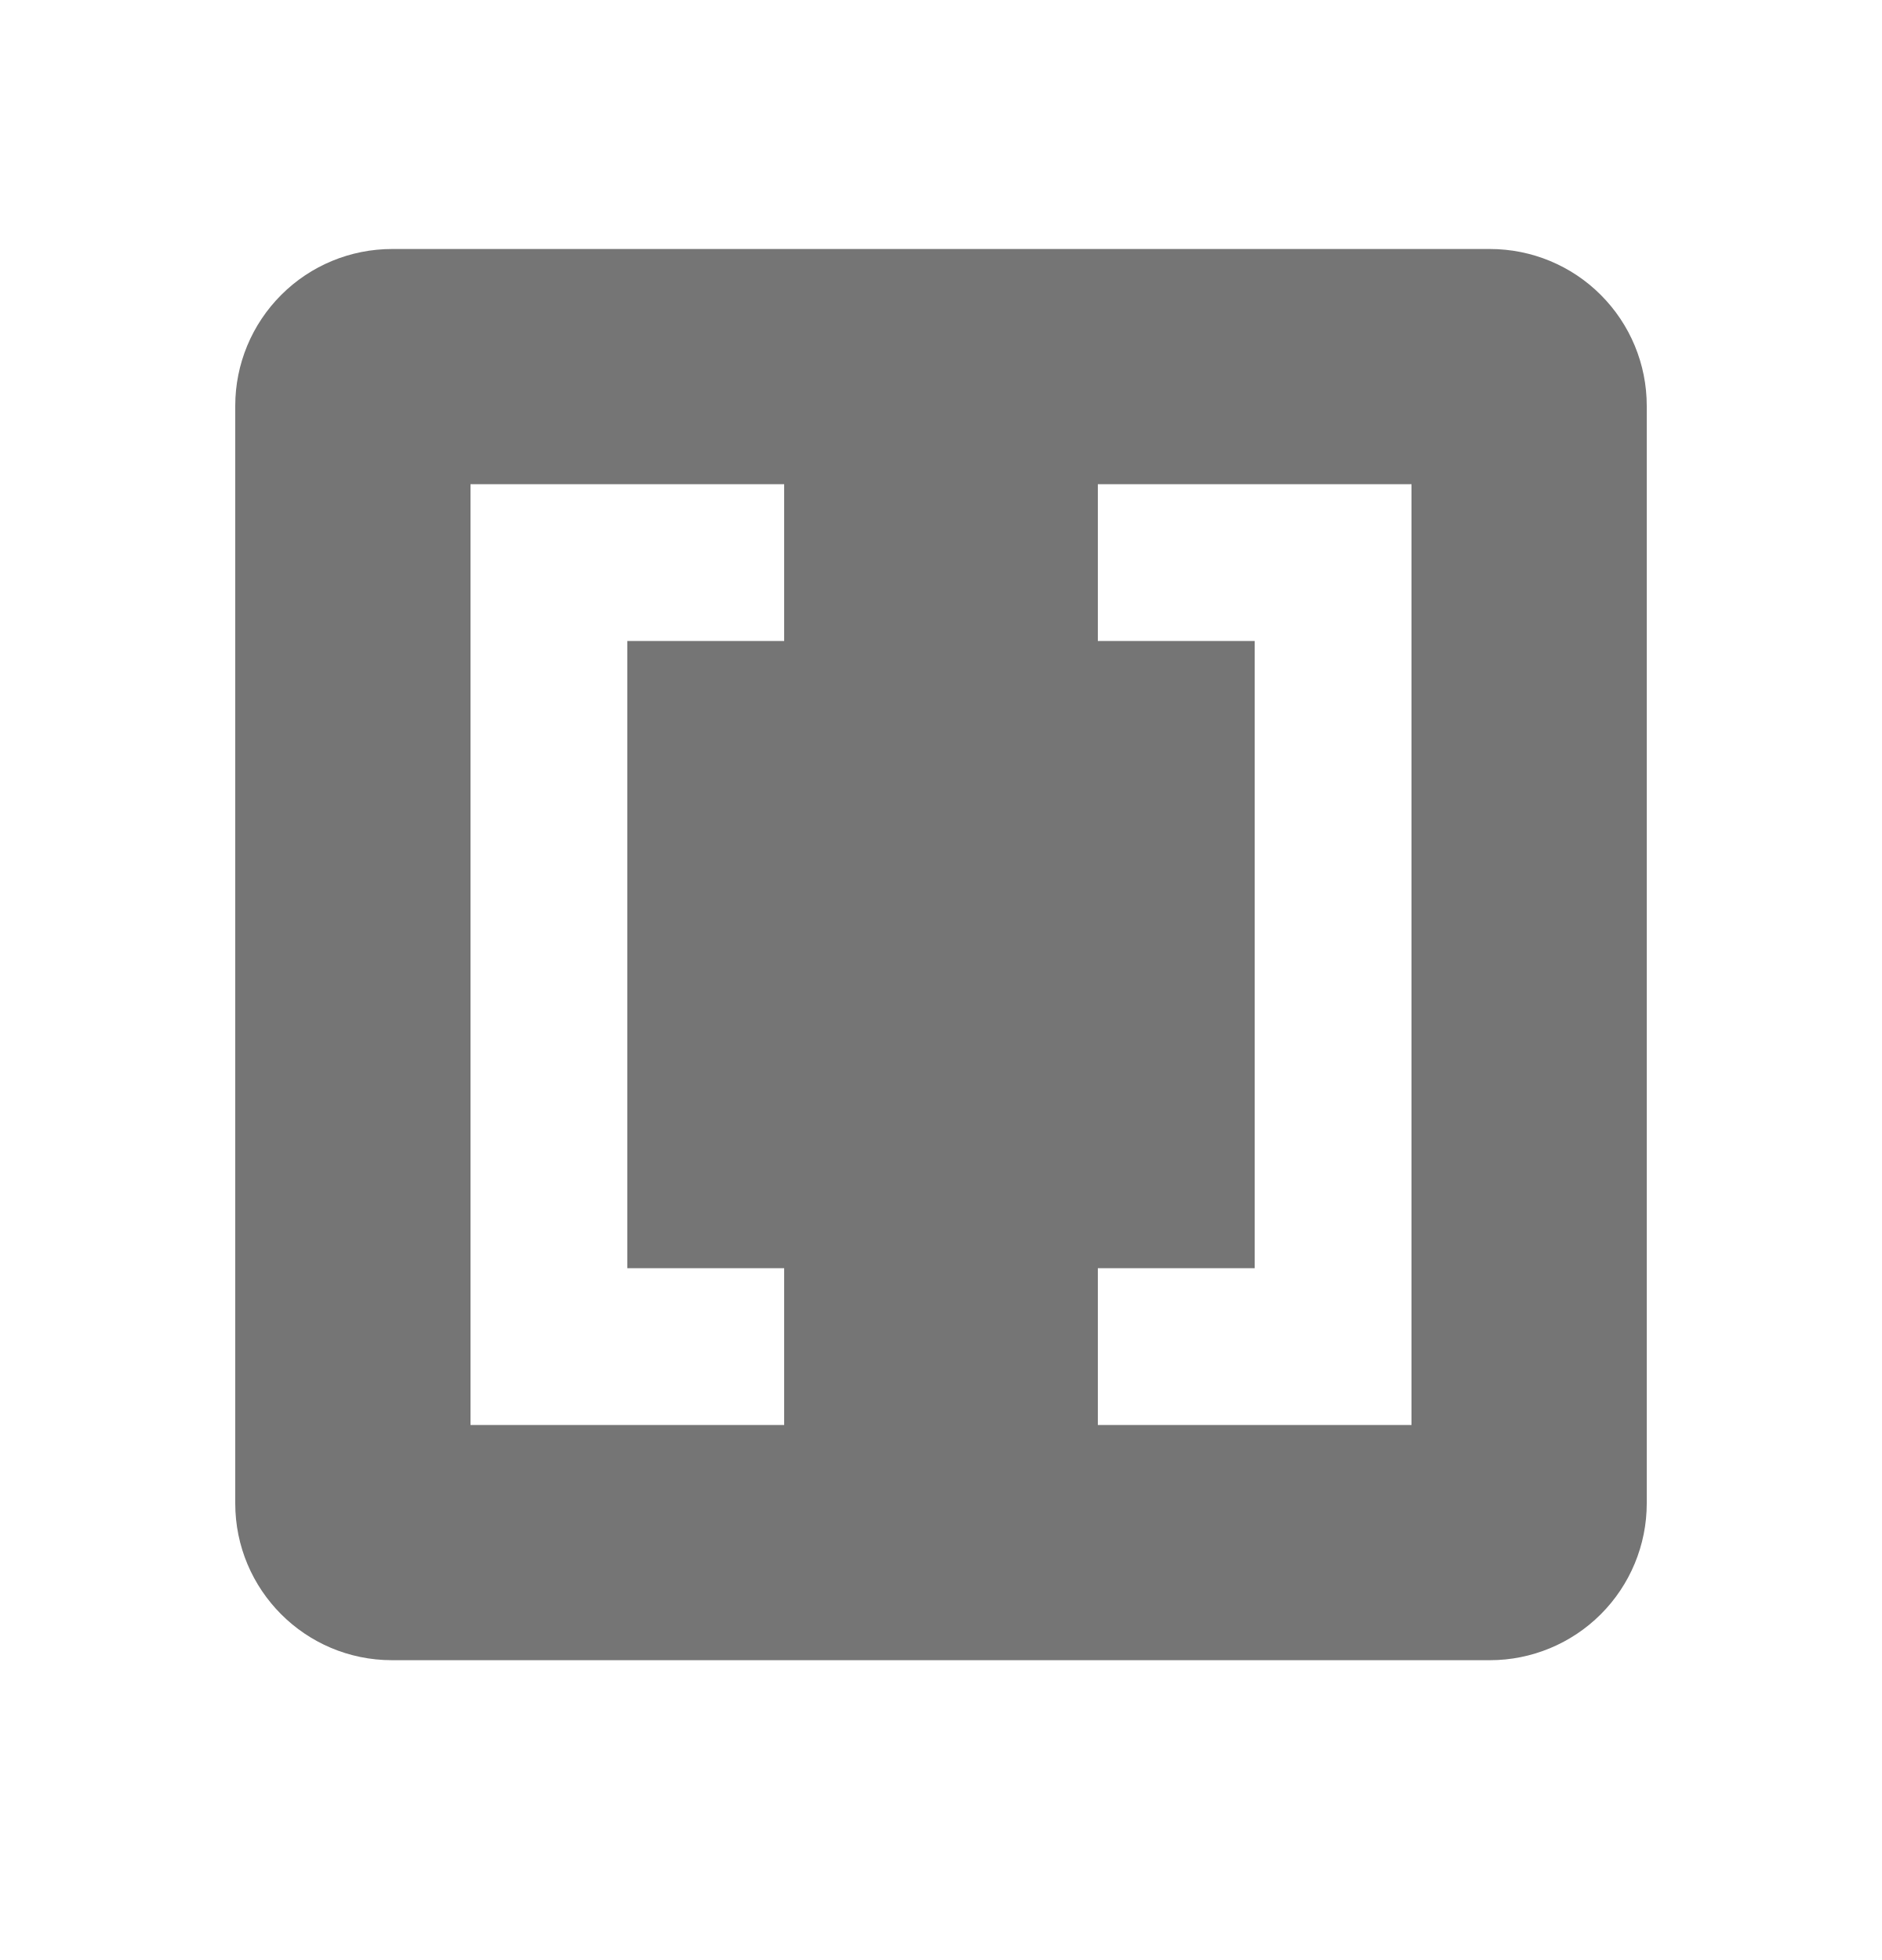
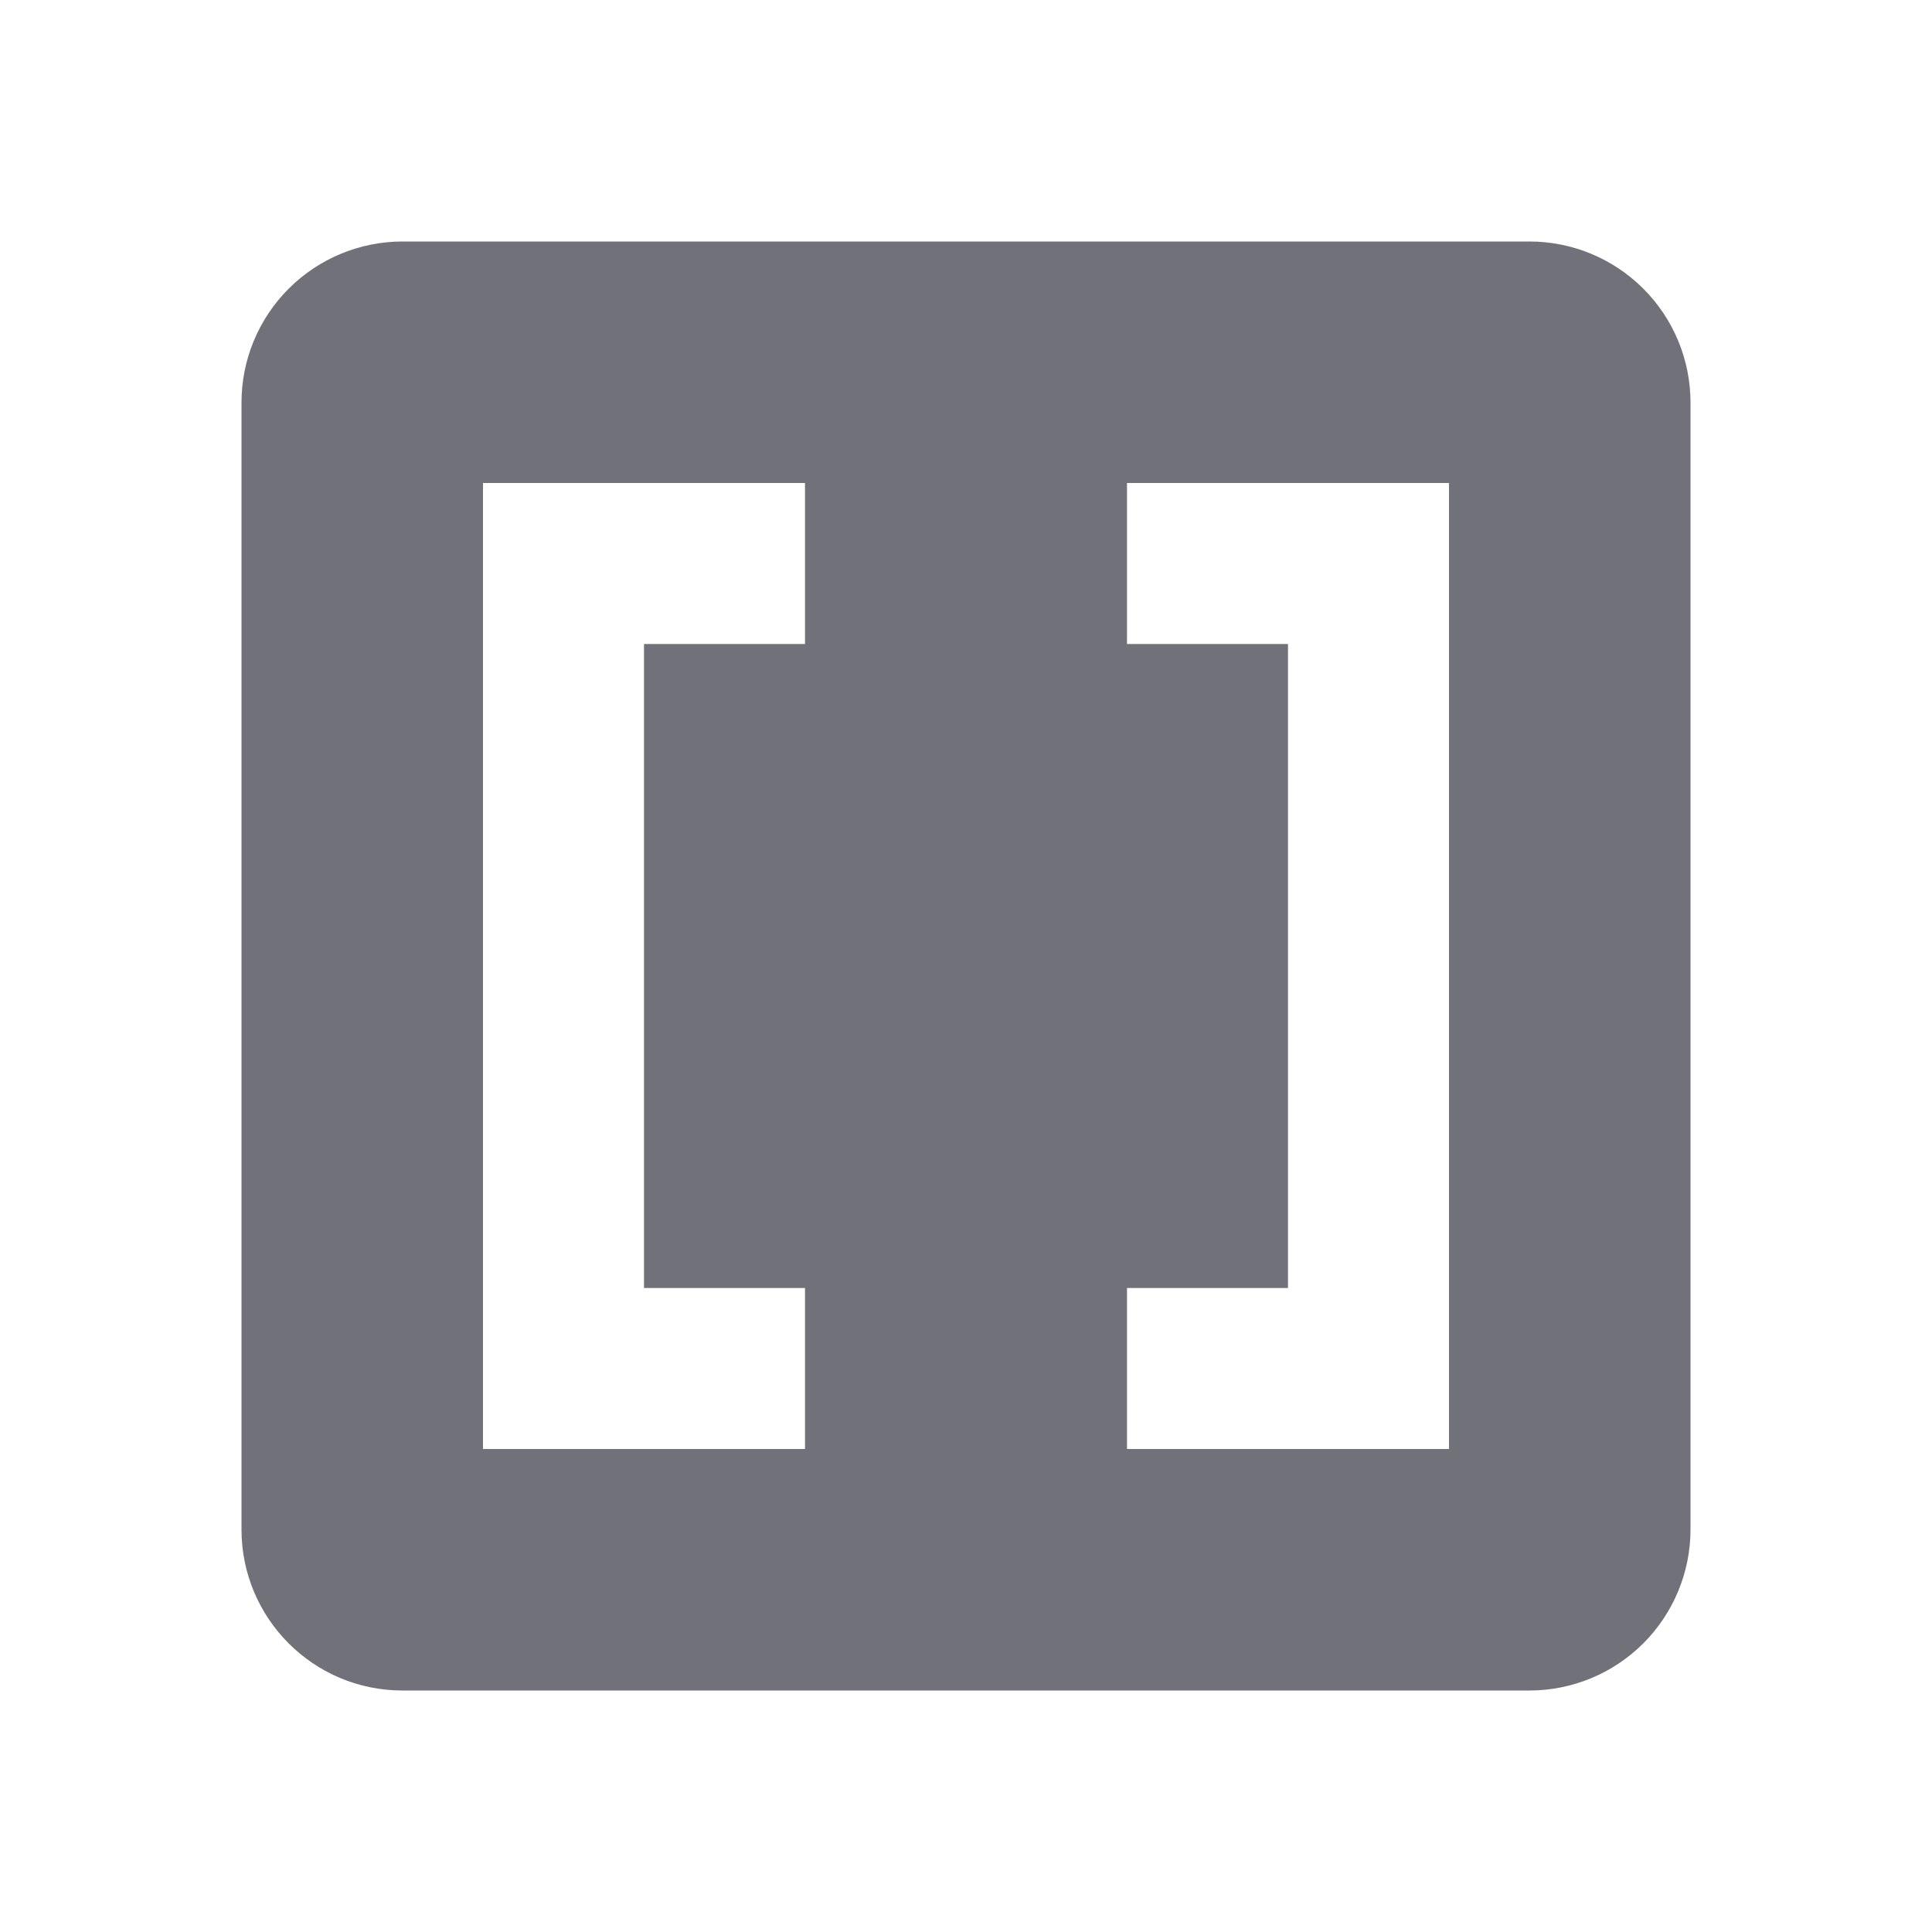
- <svg xmlns="http://www.w3.org/2000/svg" width="24" height="25" viewBox="0 0 24 25" fill="none">
-   <path d="M3 5.176C3 4.645 3.211 4.137 3.586 3.762C3.961 3.386 4.47 3.176 5 3.176H19C19.53 3.176 20.039 3.386 20.414 3.762C20.789 4.137 21 4.645 21 5.176V19.176C21 19.706 20.789 20.215 20.414 20.59C20.039 20.965 19.53 21.176 19 21.176H5C3.89 21.176 3 20.276 3 19.176V5.176ZM6 6.176V18.176H10V16.176H8V8.176H10V6.176H6ZM16 16.176H14V18.176H18V6.176H14V8.176H16V16.176Z" fill="#757575" />
+ <svg xmlns="http://www.w3.org/2000/svg" width="24" height="24" viewBox="0 0 24 24" fill="none">
+   <path d="M3 5C3 4.47 3.211 3.961 3.586 3.586C3.961 3.211 4.47 3 5 3H19C19.53 3 20.039 3.211 20.414 3.586C20.789 3.961 21 4.47 21 5V19C21 19.53 20.789 20.039 20.414 20.414C20.039 20.789 19.53 21 19 21H5C3.89 21 3 20.1 3 19V5ZM6 6V18H10V16H8V8H10V6H6ZM16 16H14V18H18V6H14V8H16V16Z" fill="#71717A" />
</svg>
